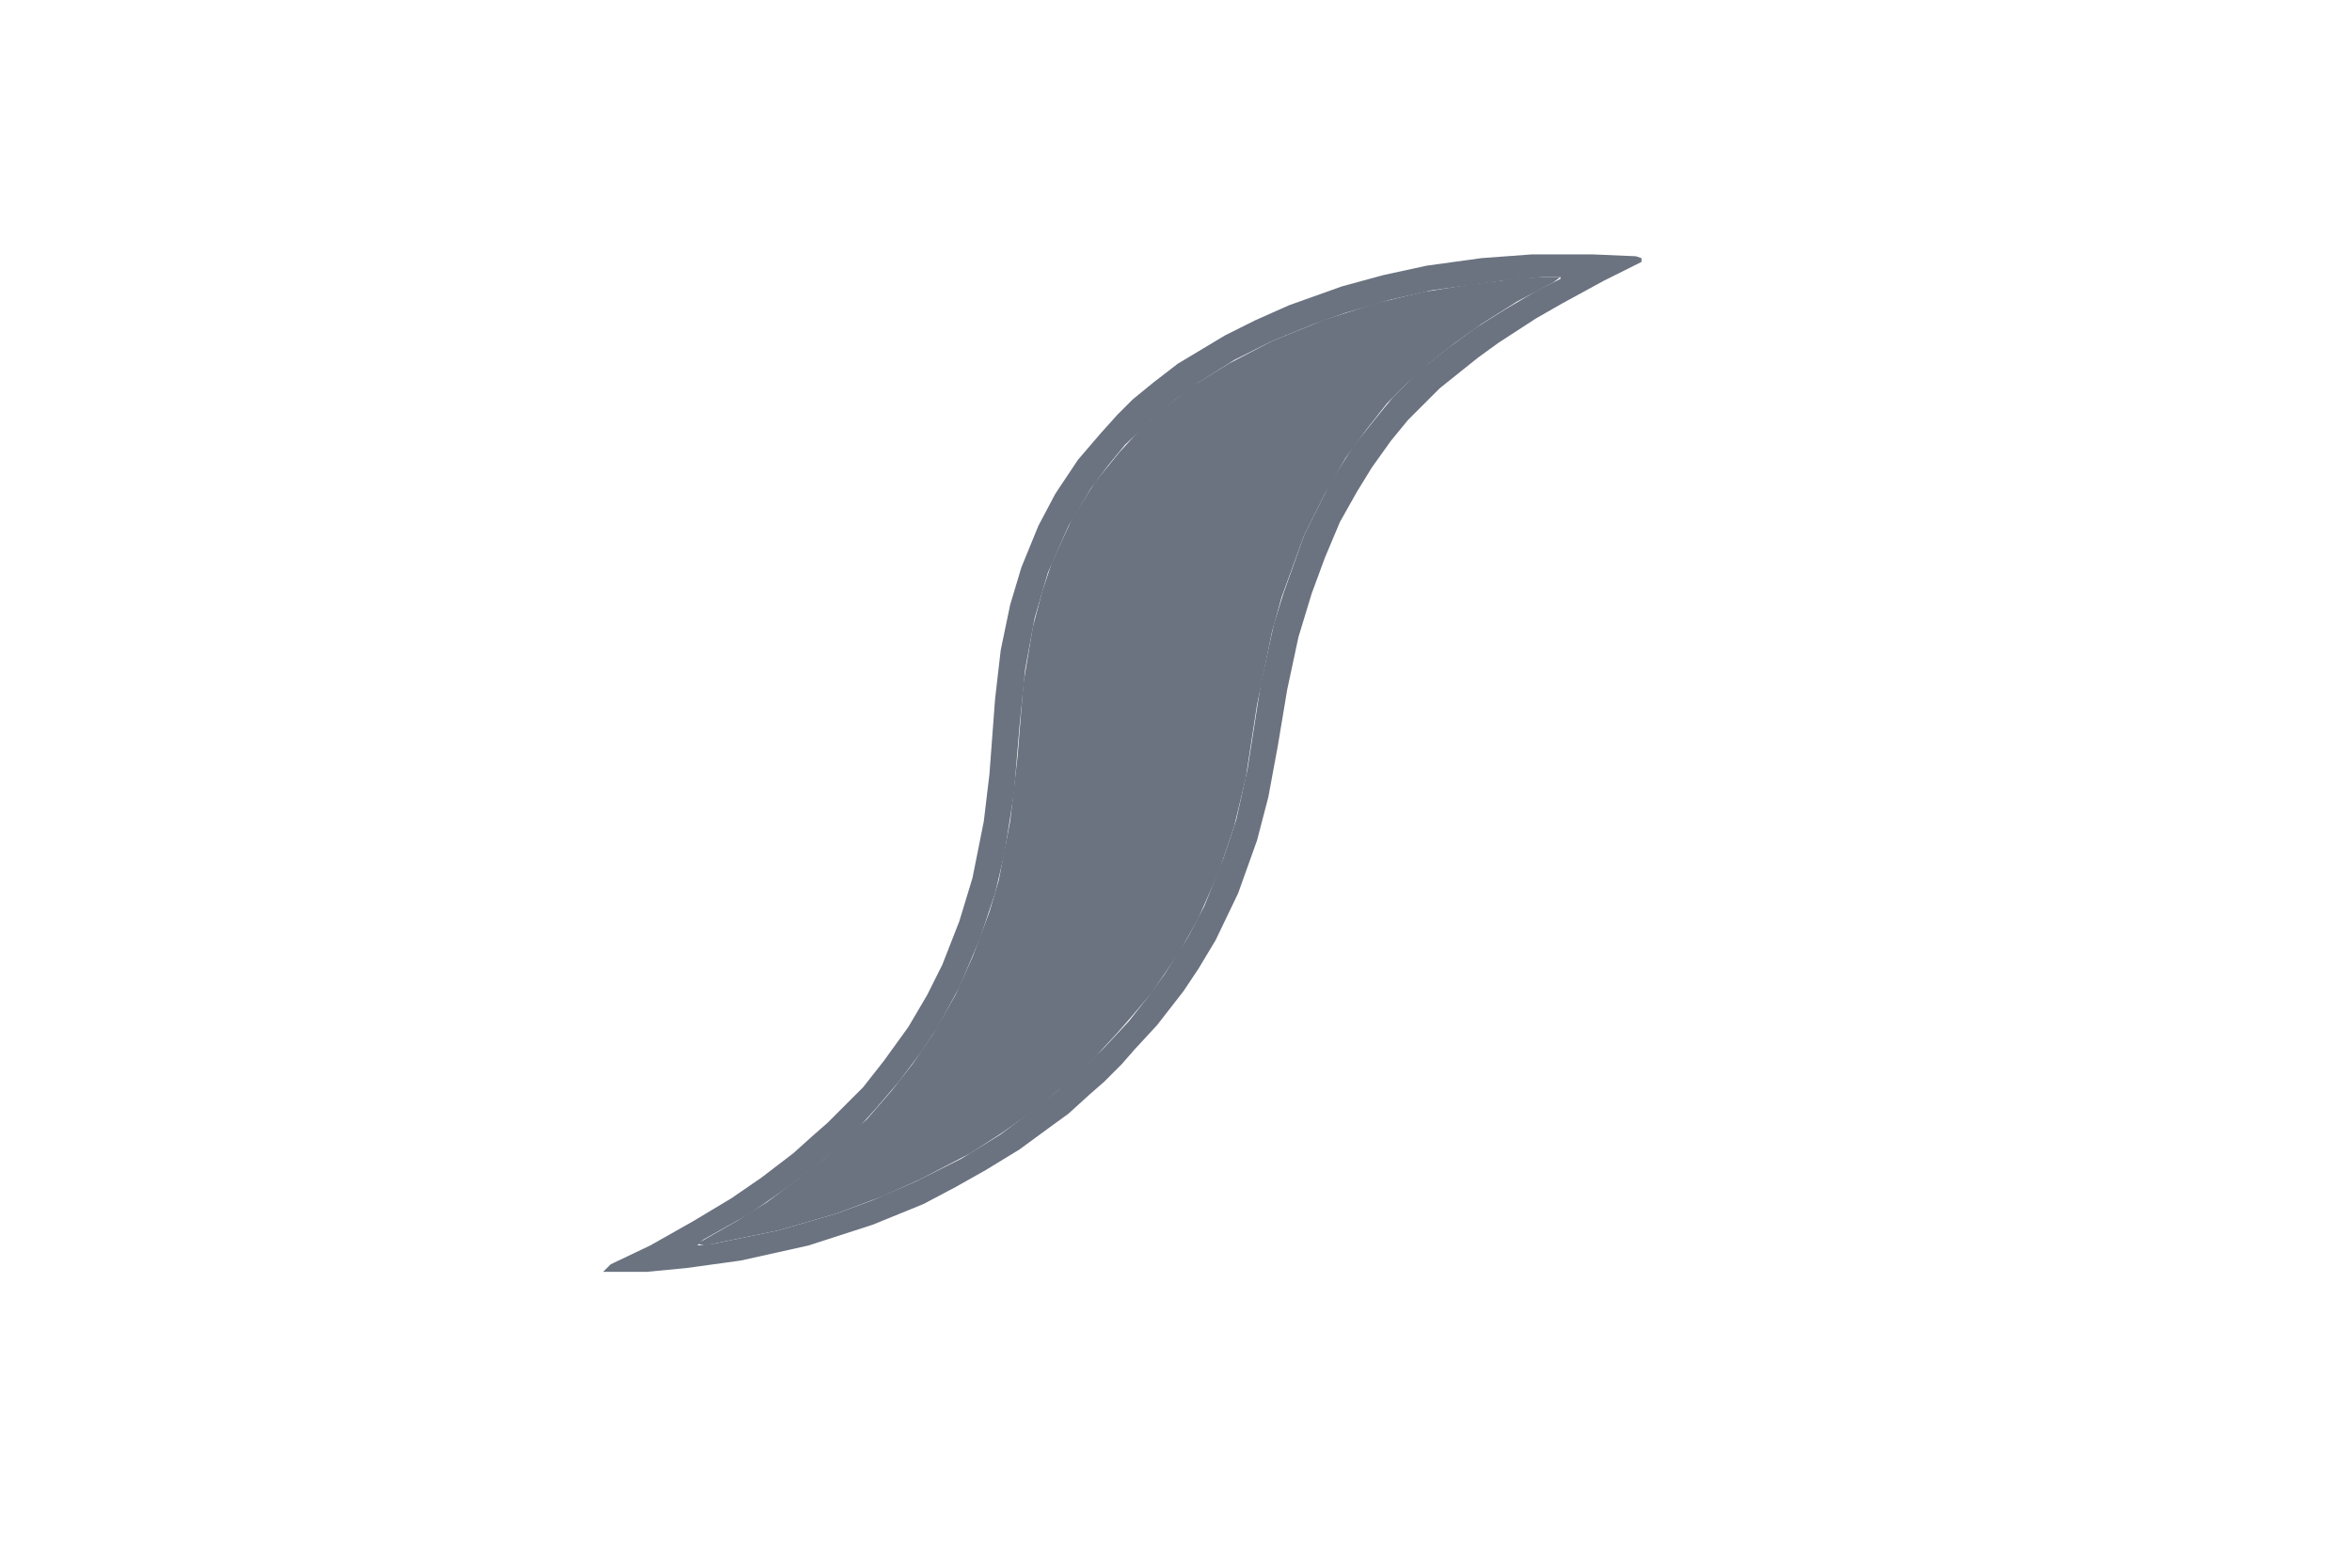
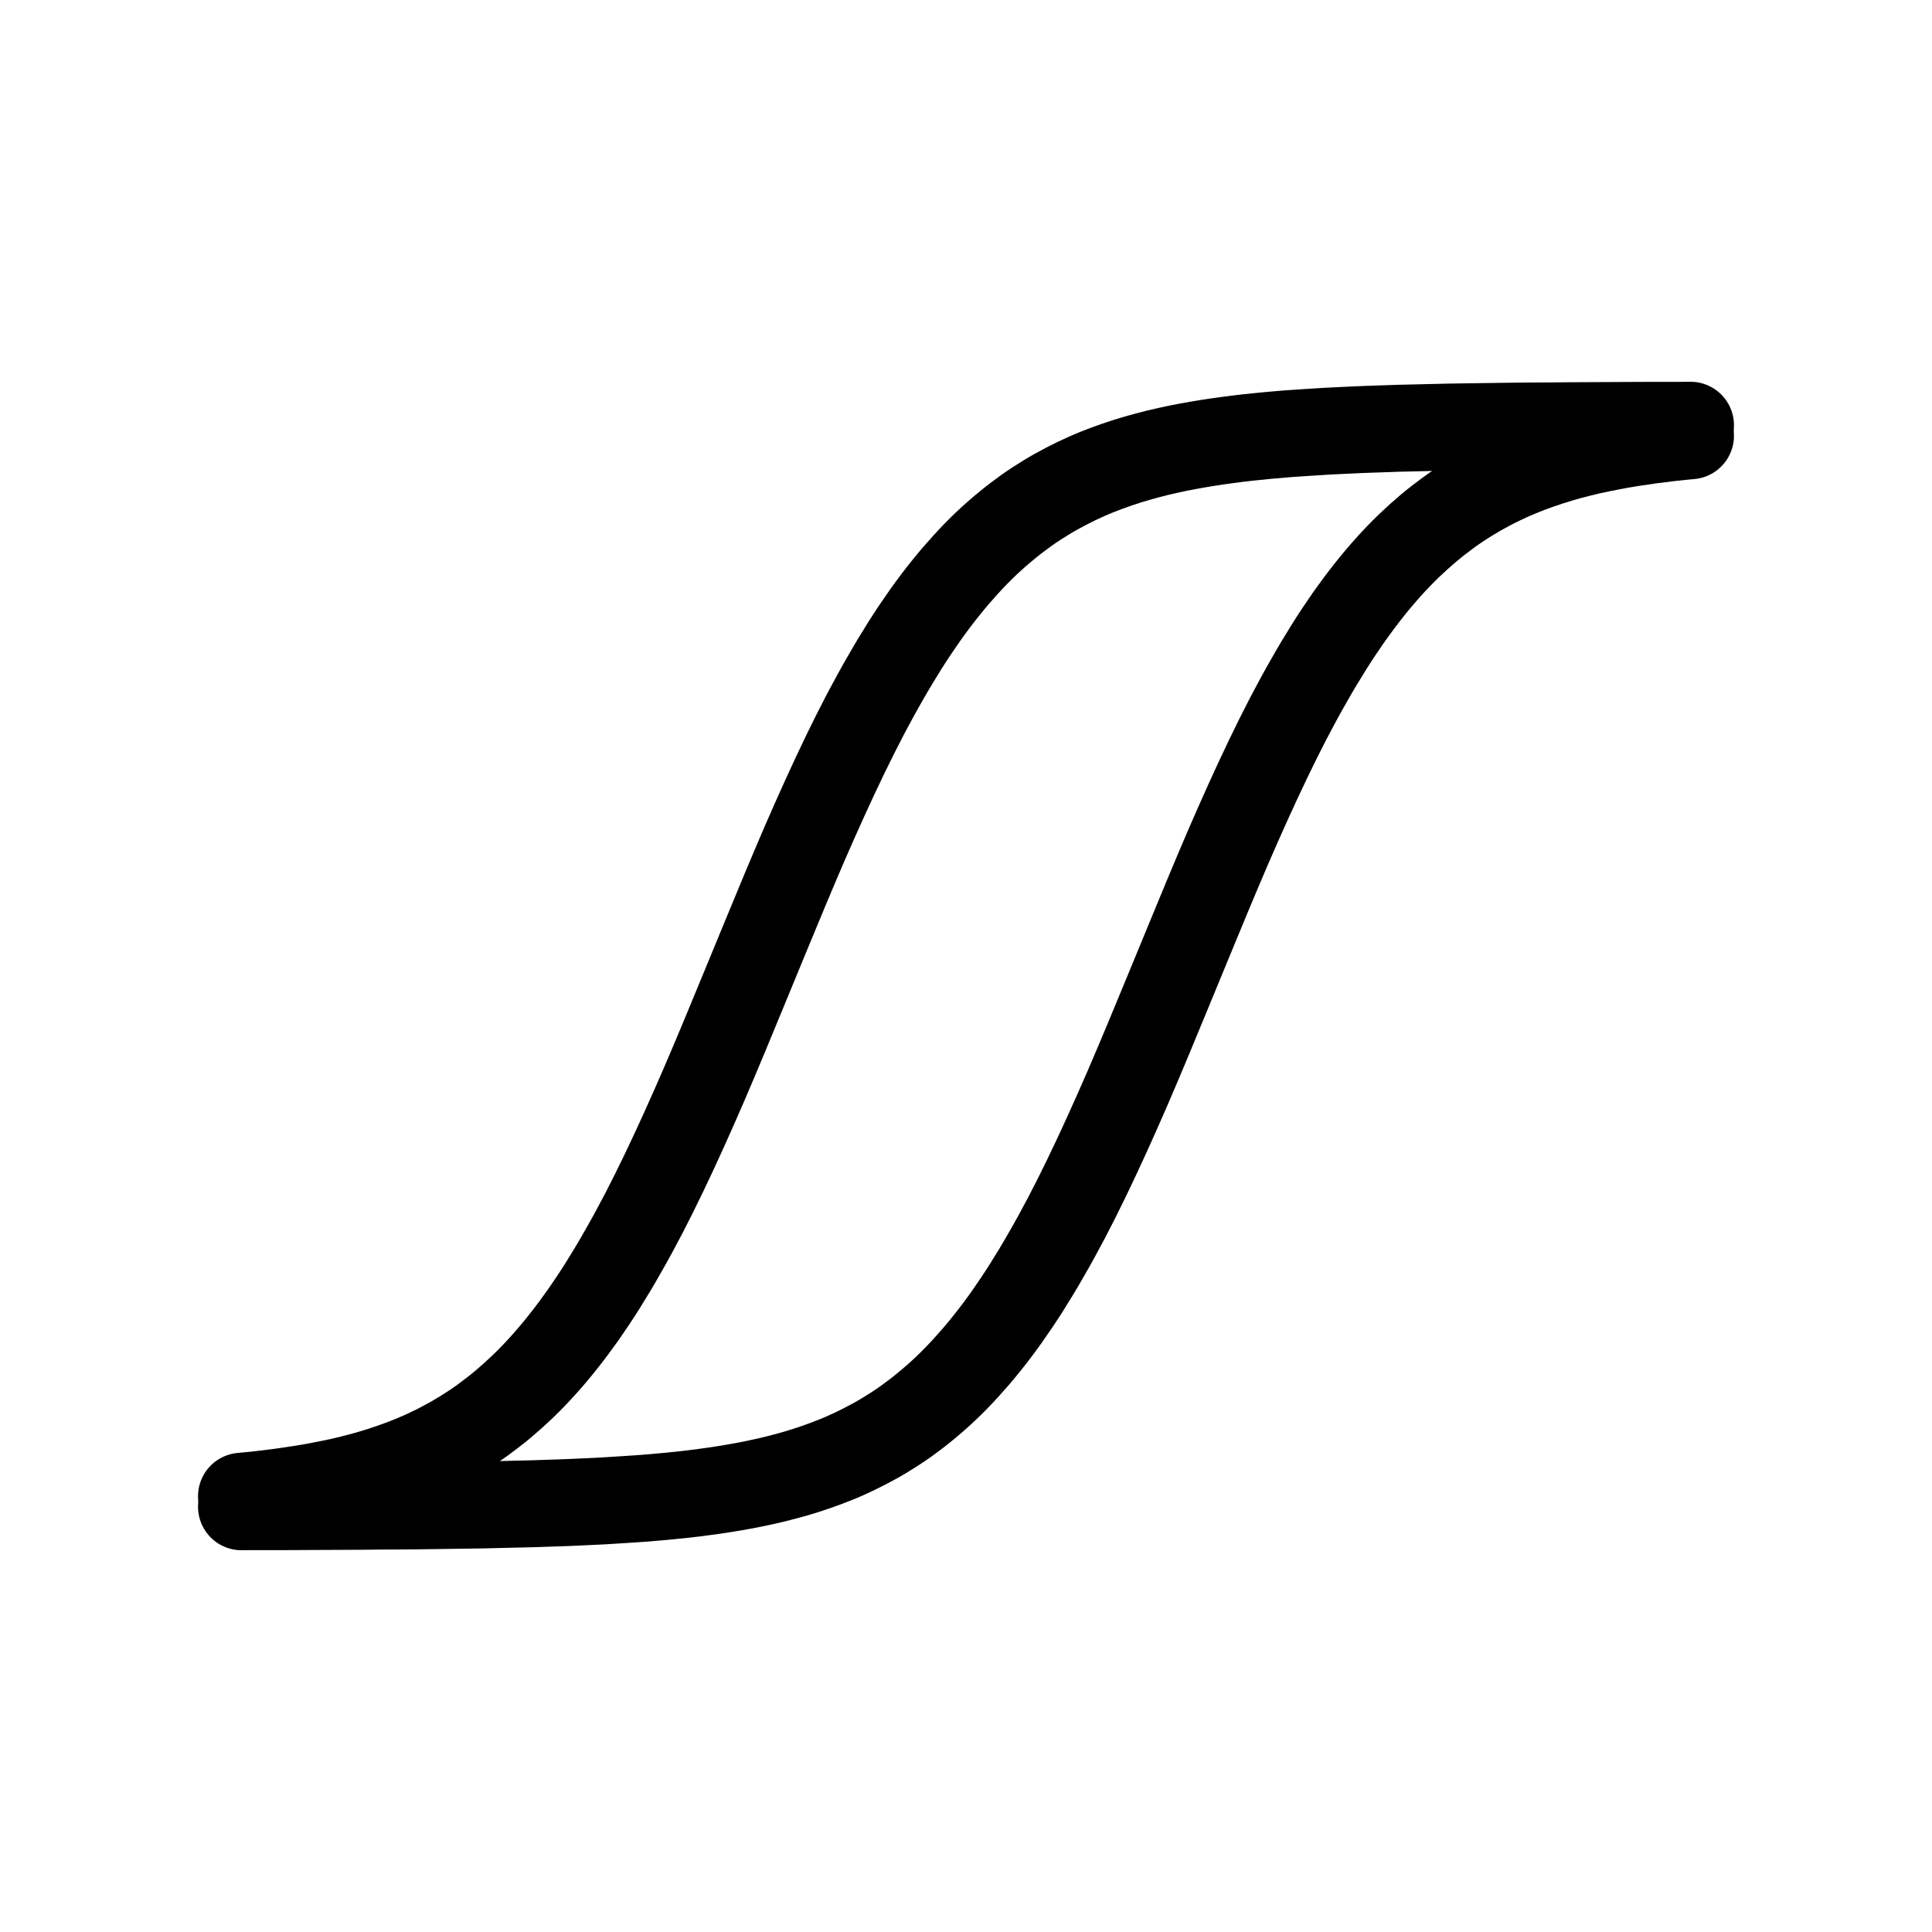
- <svg xmlns="http://www.w3.org/2000/svg" version="1.1" viewBox="0 0 1248 832" width="1248" height="832">
-   <path transform="translate(819,147)" d="m0 0h9l-4 3-19 10-19 12-14 10-14 11-12 11-10 10-11 14-11 15-11 19-11 22-12 33-5 18-8 39-6 39-6 25-8 24-11 25-10 18-15 22-11 13-7 8-11 12-16 15-17 14-17 12-17 11-27 14-20 9-24 9-31 9-39 8-4-1 21-12 16-10 16-12 13-10 16-15 8-7 13-15 11-14 11-16 12-21 9-20 9-24 5-17 6-31 4-35 3-38 5-30 5-19 5-15 11-24 12-19 13-16 11-12 10-9 16-13 21-13 23-12 27-11 28-9 25-6 25-4 24-3z" fill="#6b7280" />
-   <path transform="translate(813,135)" d="m0 0h32l23 1 3 1v2l-20 10-22 12-14 8-20 13-11 8-20 16-17 17-9 11-10 14-8 13-9 16-8 19-7 19-7 23-6 28-5 30-5 27-6 23-10 28-12 25-9 15-8 12-14 18-12 13-7 8-9 9-8 7-11 10-11 8-15 11-18 11-16 9-17 9-27 11-34 11-36 8-29 4-21 2h-23l4-4 21-10 23-13 20-12 16-11 17-13 10-9 8-7 19-19 11-14 13-18 10-17 8-16 9-23 7-23 6-30 3-25 3-40 3-26 5-24 6-20 9-22 9-17 12-18 12-14 9-10 8-8 11-9 13-10 25-15 16-8 18-8 28-10 22-6 23-5 29-4zm6 12-22 2-37 5-22 5-24 7-17 6-22 9-20 10-19 12-11 8-13 11-15 14-9 11-9 12-12 20-11 25-7 24-5 27-3 30-3 36-5 32-5 21-8 24-11 26-12 22-8 12-12 16-12 14-9 10-12 11-10 9-16 12-20 14-25 14-3 3 9-1 34-7 31-9 19-7 23-10 24-12 21-13 16-12 14-11 24-22 14-15 11-14 8-11 12-19 9-17 10-25 7-21 6-27 7-45 7-32 5-16 11-31 14-28 12-19 12-15 9-11 15-15 14-11 15-11 16-10 17-10 12-6v-1z" fill="#6b7280" />
+ <svg xmlns="http://www.w3.org/2000/svg" viewBox="-100 -100 200 200" width="200" height="200" fill="none" stroke="currentColor" stroke-width="9" stroke-linecap="round" stroke-linejoin="round" role="img" aria-label="Layth Ayache — hysteresis mark">
+   <path d="M 75 -55.98 C 74.65 -55.97, 73.61 -55.97, 72.92 -55.97 C 72.22 -55.97, 71.53 -55.97, 70.83 -55.97 C 70.14 -55.96, 69.44 -55.96, 68.75 -55.96 C 68.06 -55.96, 67.36 -55.95, 66.67 -55.95 C 65.97 -55.95, 65.28 -55.94, 64.58 -55.94 C 63.89 -55.94, 63.19 -55.93, 62.5 -55.93 C 61.81 -55.92, 61.11 -55.92, 60.42 -55.91 C 59.72 -55.91, 59.03 -55.9, 58.33 -55.9 C 57.64 -55.89, 56.94 -55.88, 56.25 -55.88 C 55.56 -55.87, 54.86 -55.86, 54.17 -55.85 C 53.47 -55.84, 52.78 -55.83, 52.08 -55.82 C 51.39 -55.81, 50.69 -55.8, 50 -55.79 C 49.31 -55.77, 48.61 -55.76, 47.92 -55.74 C 47.22 -55.73, 46.53 -55.71, 45.83 -55.69 C 45.14 -55.68, 44.44 -55.66, 43.75 -55.63 C 43.06 -55.61, 42.36 -55.59, 41.67 -55.56 C 40.97 -55.53, 40.28 -55.51, 39.58 -55.47 C 38.89 -55.44, 38.19 -55.41, 37.5 -55.37 C 36.81 -55.33, 36.11 -55.29, 35.42 -55.24 C 34.72 -55.2, 34.03 -55.15, 33.33 -55.1 C 32.64 -55.04, 31.94 -54.98, 31.25 -54.92 C 30.56 -54.85, 29.86 -54.78, 29.17 -54.71 C 28.47 -54.63, 27.78 -54.55, 27.08 -54.45 C 26.39 -54.36, 25.69 -54.26, 25 -54.15 C 24.31 -54.04, 23.61 -53.92, 22.92 -53.79 C 22.22 -53.66, 21.53 -53.52, 20.83 -53.36 C 20.14 -53.21, 19.44 -53.04, 18.75 -52.85 C 18.06 -52.67, 17.36 -52.47, 16.67 -52.25 C 15.97 -52.03, 15.28 -51.79, 14.58 -51.53 C 13.89 -51.27, 13.19 -51, 12.5 -50.69 C 11.81 -50.38, 11.11 -50.05, 10.42 -49.69 C 9.72 -49.33, 9.03 -48.95, 8.33 -48.52 C 7.64 -48.1, 6.94 -47.65, 6.25 -47.16 C 5.56 -46.66, 4.86 -46.14, 4.17 -45.56 C 3.47 -44.99, 2.78 -44.38, 2.08 -43.72 C 1.39 -43.06, 0.69 -42.35, 0 -41.59 C -0.69 -40.83, -1.39 -40.03, -2.08 -39.16 C -2.78 -38.3, -3.47 -37.38, -4.17 -36.4 C -4.86 -35.42, -5.56 -34.39, -6.25 -33.3 C -6.94 -32.21, -7.64 -31.05, -8.33 -29.84 C -9.03 -28.63, -9.72 -27.36, -10.42 -26.04 C -11.11 -24.71, -11.81 -23.33, -12.5 -21.9 C -13.19 -20.47, -13.89 -18.98, -14.58 -17.46 C -15.28 -15.93, -15.97 -14.36, -16.67 -12.76 C -17.36 -11.16, -18.06 -9.51, -18.75 -7.86 C -19.44 -6.21, -20.14 -4.52, -20.83 -2.84 C -21.53 -1.16, -22.22 0.55, -22.92 2.23 C -23.61 3.91, -24.31 5.61, -25 7.26 C -25.69 8.92, -26.39 10.57, -27.08 12.18 C -27.78 13.79, -28.47 15.37, -29.17 16.91 C -29.86 18.44, -30.56 19.94, -31.25 21.38 C -31.94 22.82, -32.64 24.22, -33.33 25.56 C -34.03 26.9, -34.72 28.18, -35.42 29.4 C -36.11 30.63, -36.81 31.8, -37.5 32.9 C -38.19 34.01, -38.89 35.06, -39.58 36.05 C -40.28 37.04, -40.97 37.97, -41.67 38.85 C -42.36 39.73, -43.06 40.55, -43.75 41.32 C -44.44 42.09, -45.14 42.81, -45.83 43.48 C -46.53 44.15, -47.22 44.77, -47.92 45.36 C -48.61 45.94, -49.31 46.47, -50 46.98 C -50.69 47.48, -51.39 47.94, -52.08 48.37 C -52.78 48.8, -53.47 49.19, -54.17 49.56 C -54.86 49.93, -55.56 50.26, -56.25 50.58 C -56.94 50.89, -57.64 51.17, -58.33 51.44 C -59.03 51.7, -59.72 51.94, -60.42 52.17 C -61.11 52.39, -61.81 52.6, -62.5 52.79 C -63.19 52.97, -63.89 53.15, -64.58 53.31 C -65.28 53.46, -65.97 53.61, -66.67 53.74 C -67.36 53.88, -68.06 54, -68.75 54.11 C -69.44 54.22, -70.14 54.32, -70.83 54.42 C -71.53 54.51, -72.22 54.6, -72.92 54.68 C -73.61 54.76, -74.65 54.86, -75 54.89" />
+   <path d="M -75 55.98 C -74.65 55.97, -73.61 55.97, -72.92 55.97 C -72.22 55.97, -71.53 55.97, -70.83 55.97 C -70.14 55.96, -69.44 55.96, -68.75 55.96 C -68.06 55.96, -67.36 55.95, -66.67 55.95 C -65.97 55.95, -65.28 55.94, -64.58 55.94 C -63.89 55.94, -63.19 55.93, -62.5 55.93 C -61.81 55.92, -61.11 55.92, -60.42 55.91 C -59.72 55.91, -59.03 55.9, -58.33 55.9 C -57.64 55.89, -56.94 55.88, -56.25 55.88 C -55.56 55.87, -54.86 55.86, -54.17 55.85 C -53.47 55.84, -52.78 55.83, -52.08 55.82 C -51.39 55.81, -50.69 55.8, -50 55.79 C -49.31 55.77, -48.61 55.76, -47.92 55.74 C -47.22 55.73, -46.53 55.71, -45.83 55.69 C -45.14 55.68, -44.44 55.66, -43.75 55.63 C -43.06 55.61, -42.36 55.59, -41.67 55.56 C -40.97 55.53, -40.28 55.51, -39.58 55.47 C -38.89 55.44, -38.19 55.41, -37.5 55.37 C -36.81 55.33, -36.11 55.29, -35.42 55.24 C -34.72 55.2, -34.03 55.15, -33.33 55.1 C -32.64 55.04, -31.94 54.98, -31.25 54.92 C -30.56 54.85, -29.86 54.78, -29.17 54.71 C -28.47 54.63, -27.78 54.55, -27.08 54.45 C -26.39 54.36, -25.69 54.26, -25 54.15 C -24.31 54.04, -23.61 53.92, -22.92 53.79 C -22.22 53.66, -21.53 53.52, -20.83 53.36 C -20.14 53.21, -19.44 53.04, -18.75 52.85 C -18.06 52.67, -17.36 52.47, -16.67 52.25 C -15.97 52.03, -15.28 51.79, -14.58 51.53 C -13.89 51.27, -13.19 51, -12.5 50.69 C -11.81 50.38, -11.11 50.05, -10.42 49.69 C -9.72 49.33, -9.03 48.95, -8.33 48.52 C -7.64 48.1, -6.94 47.65, -6.25 47.16 C -5.56 46.66, -4.86 46.14, -4.17 45.56 C -3.47 44.99, -2.78 44.38, -2.08 43.72 C -1.39 43.06, -0.69 42.35, 0 41.59 C 0.69 40.83, 1.39 40.03, 2.08 39.16 C 2.78 38.3, 3.47 37.38, 4.17 36.4 C 4.86 35.42, 5.56 34.39, 6.25 33.3 C 6.94 32.21, 7.64 31.05, 8.33 29.84 C 9.03 28.63, 9.72 27.36, 10.42 26.04 C 11.11 24.71, 11.81 23.33, 12.5 21.9 C 13.19 20.47, 13.89 18.98, 14.58 17.46 C 15.28 15.93, 15.97 14.36, 16.67 12.76 C 17.36 11.16, 18.06 9.51, 18.75 7.86 C 19.44 6.21, 20.14 4.52, 20.83 2.84 C 21.53 1.16, 22.22 -0.55, 22.92 -2.23 C 23.61 -3.91, 24.31 -5.61, 25 -7.26 C 25.69 -8.92, 26.39 -10.57, 27.08 -12.18 C 27.78 -13.79, 28.47 -15.37, 29.17 -16.91 C 29.86 -18.44, 30.56 -19.94, 31.25 -21.38 C 31.94 -22.82, 32.64 -24.22, 33.33 -25.56 C 34.03 -26.9, 34.72 -28.18, 35.42 -29.4 C 36.11 -30.63, 36.81 -31.8, 37.5 -32.9 C 38.19 -34.01, 38.89 -35.06, 39.58 -36.05 C 40.28 -37.04, 40.97 -37.97, 41.67 -38.85 C 42.36 -39.73, 43.06 -40.55, 43.75 -41.32 C 44.44 -42.09, 45.14 -42.81, 45.83 -43.48 C 46.53 -44.15, 47.22 -44.77, 47.92 -45.36 C 48.61 -45.94, 49.31 -46.47, 50 -46.98 C 50.69 -47.48, 51.39 -47.94, 52.08 -48.37 C 52.78 -48.8, 53.47 -49.19, 54.17 -49.56 C 54.86 -49.93, 55.56 -50.26, 56.25 -50.58 C 56.94 -50.89, 57.64 -51.17, 58.33 -51.44 C 59.03 -51.7, 59.72 -51.94, 60.42 -52.17 C 61.11 -52.39, 61.81 -52.6, 62.5 -52.79 C 63.19 -52.97, 63.89 -53.15, 64.58 -53.31 C 65.28 -53.46, 65.97 -53.61, 66.67 -53.74 C 67.36 -53.88, 68.06 -54, 68.75 -54.11 C 69.44 -54.22, 70.14 -54.32, 70.83 -54.42 C 71.53 -54.51, 72.22 -54.6, 72.92 -54.68 C 73.61 -54.76, 74.65 -54.86, 75 -54.89" />
</svg>
